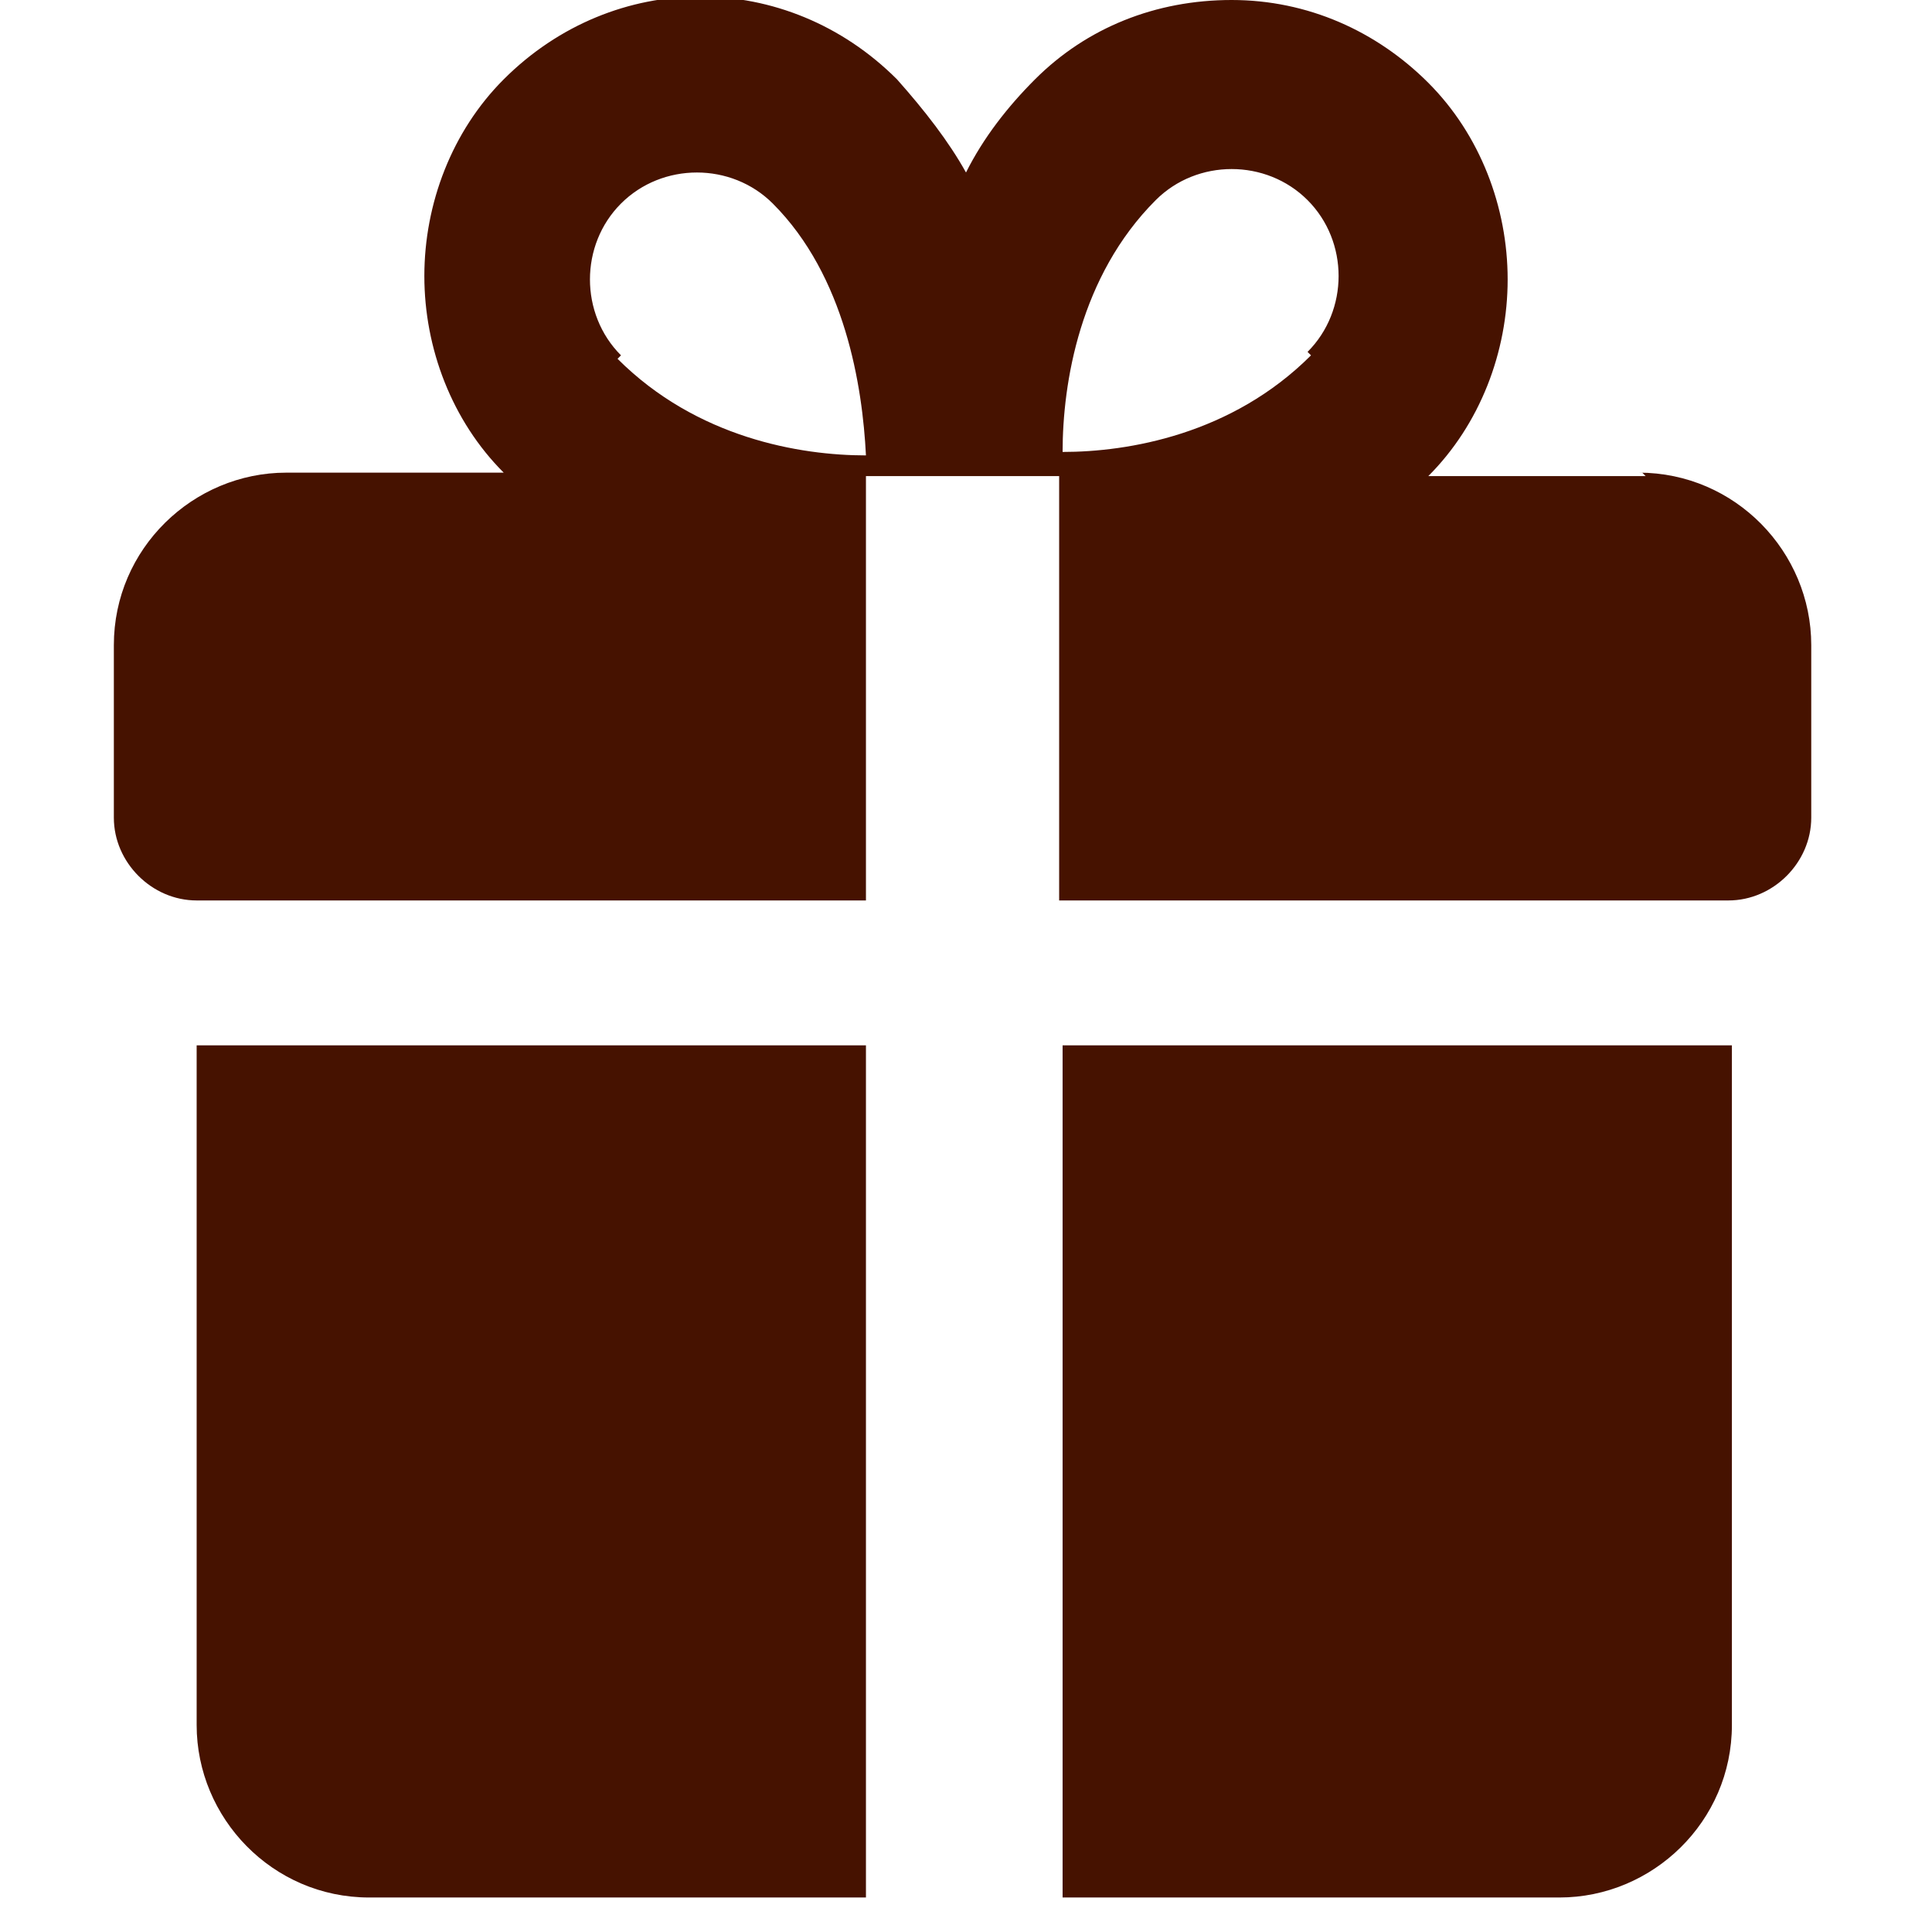
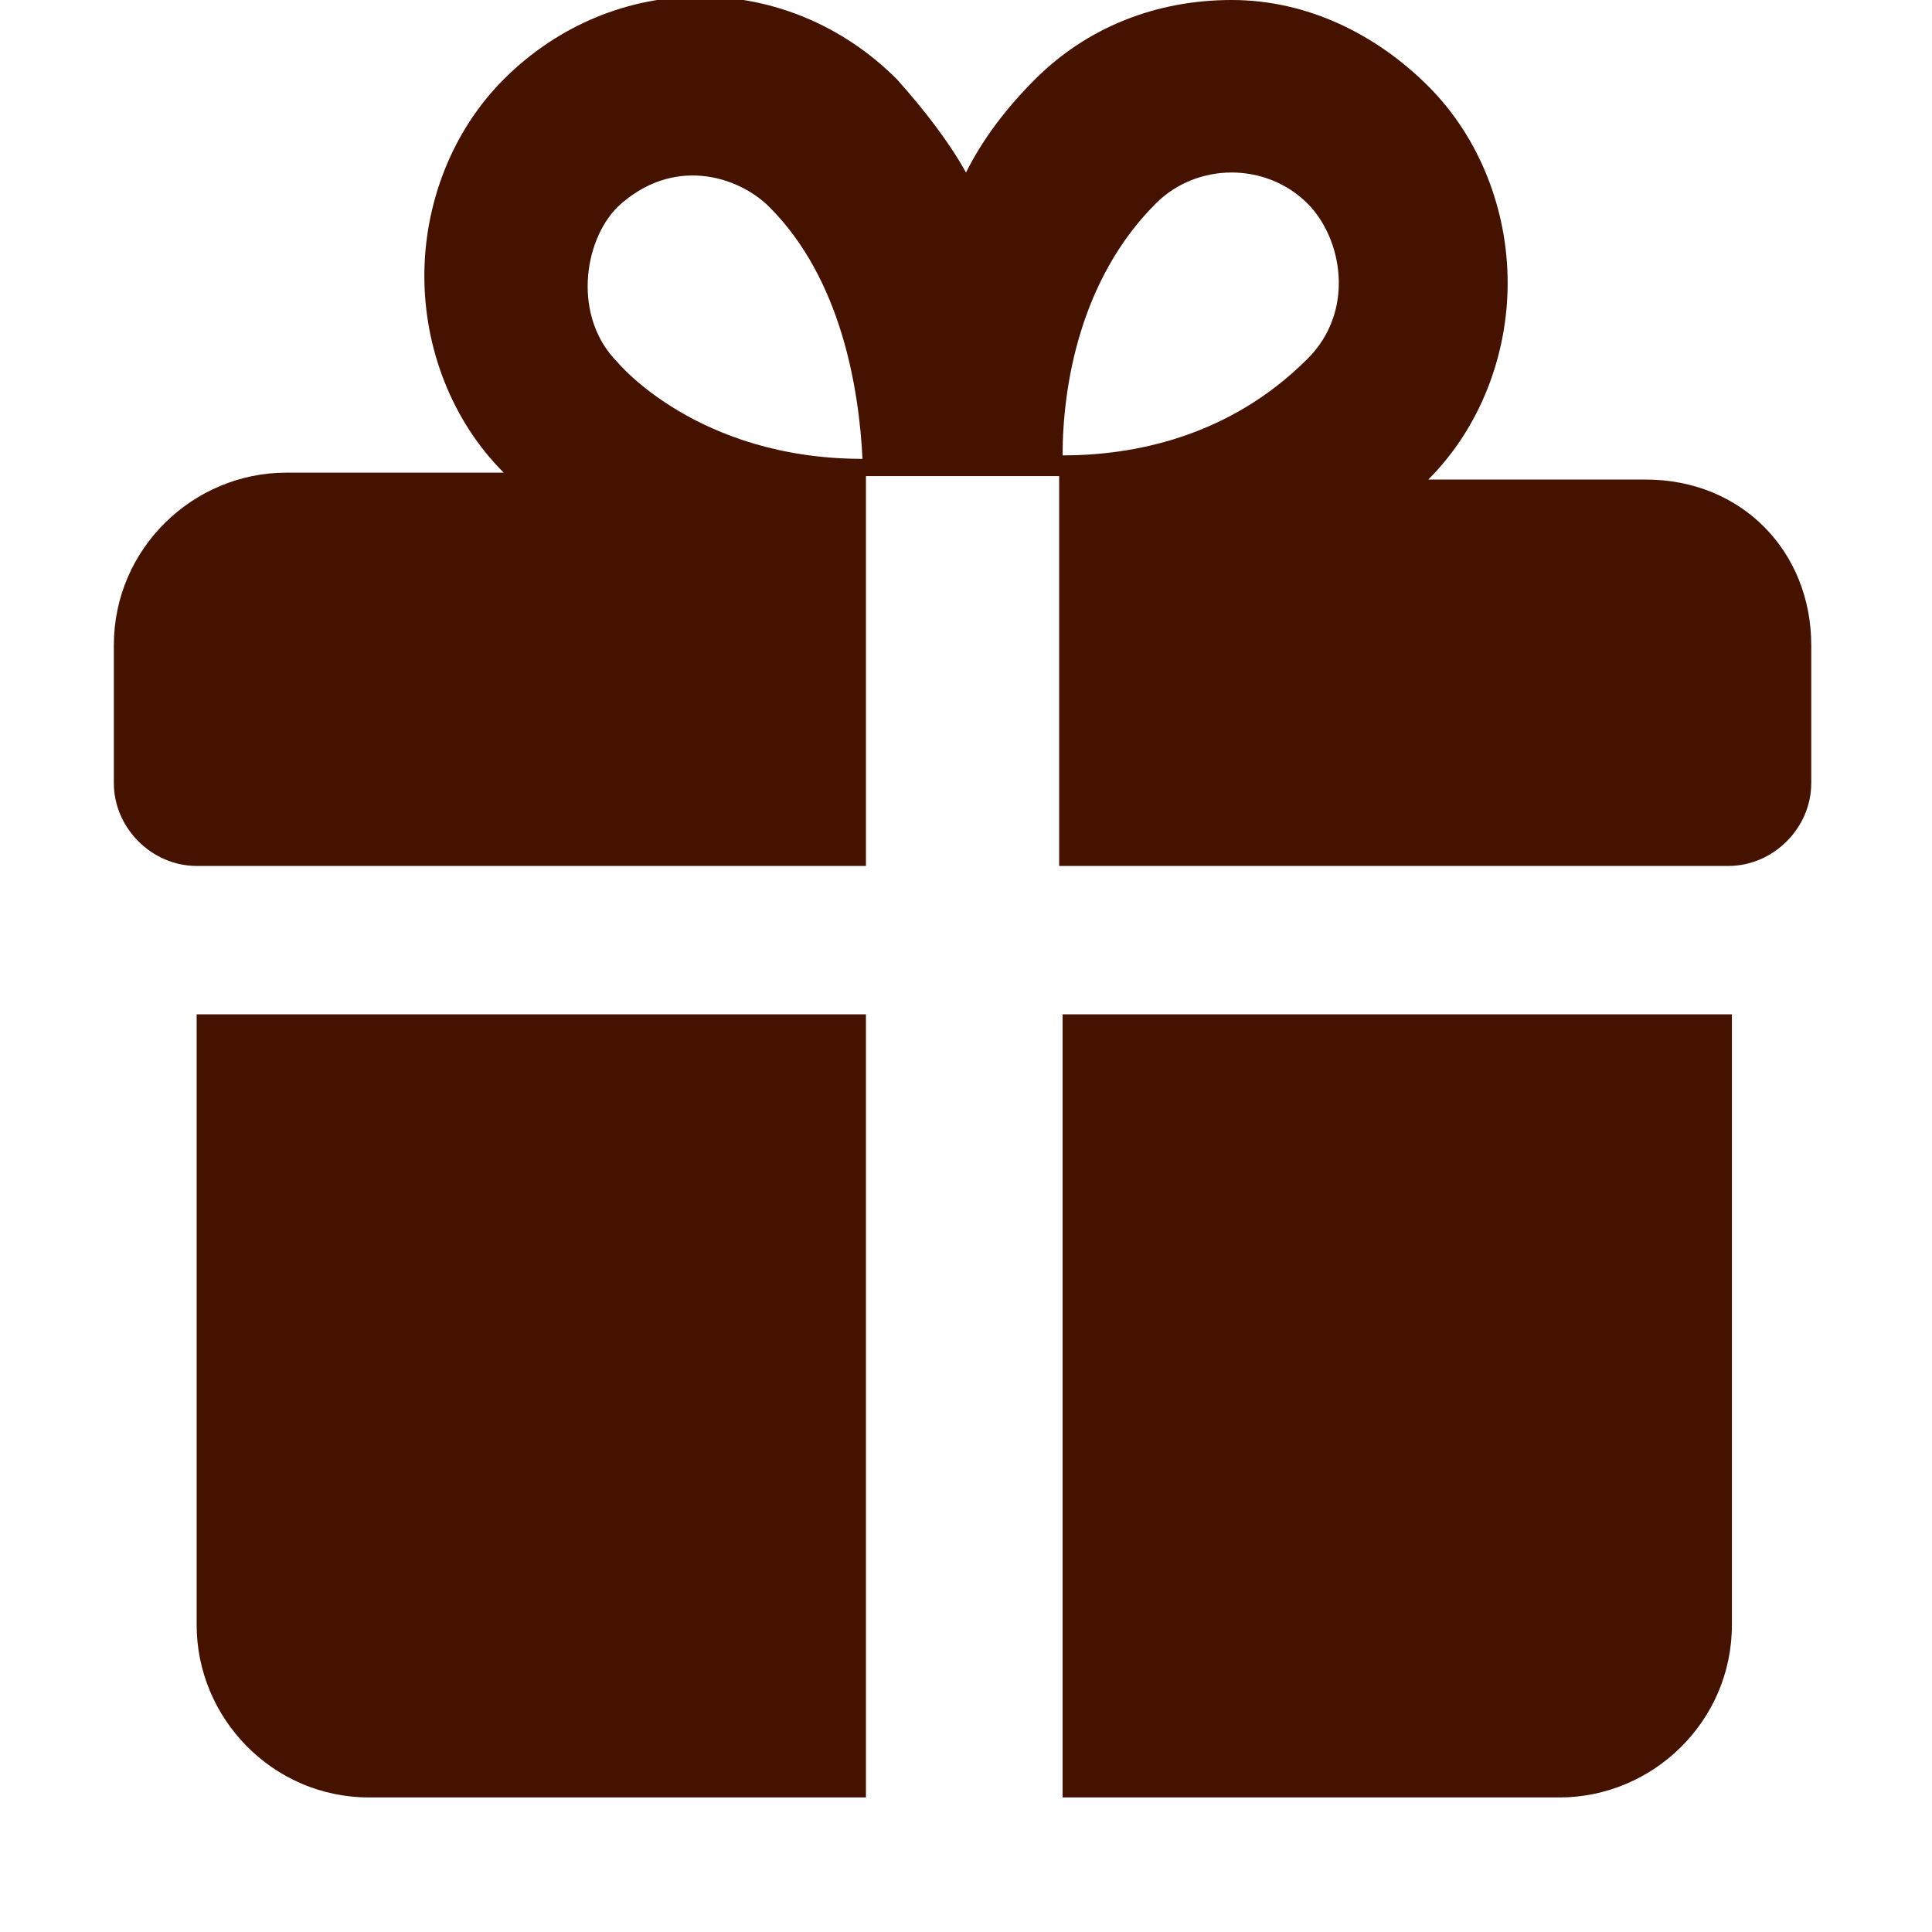
<svg xmlns="http://www.w3.org/2000/svg" id="Layer_1" version="1.1" viewBox="0 0 56 56">
  <defs>
    <style>
      .st0 {
        fill: #461200;
      }
    </style>
  </defs>
-   <path class="st0" d="M47.7,13.8h-6.3c1.5-1.5,2.3-3.6,2.3-5.7s-.8-4.2-2.3-5.7S37.9,0,35.7,0s-4.2.8-5.7,2.3c-.8.8-1.5,1.7-2,2.7-.5-.9-1.2-1.8-2-2.7-3.2-3.2-8.2-3.2-11.4,0-1.5,1.5-2.3,3.6-2.3,5.7s.8,4.2,2.3,5.7h-6.3c-2.7,0-5,2.2-5,5v5c0,1.3,1.1,2.4,2.4,2.4h19.4v-12.3h5.6v12.3h19.4c1.3,0,2.4-1.1,2.4-2.4v-5c0-2.7-2.2-5-5-5h.1ZM18,10.3c-.6-.6-.9-1.4-.9-2.2s.3-1.6.9-2.2,1.4-.9,2.2-.9,1.6.3,2.2.9c2.1,2.1,2.6,5.3,2.7,7.3-1.9,0-4.9-.5-7.2-2.8ZM38,10.3c-2.3,2.3-5.3,2.8-7.2,2.8,0-2,.5-5.1,2.7-7.3.6-.6,1.4-.9,2.2-.9s1.6.3,2.2.9c.6.6.9,1.4.9,2.2s-.3,1.6-.9,2.2Z" />
+   <path class="st0" d="M47.7,13.9h-6.3c1.5-1.5,2.3-3.6,2.3-5.7s-.8-4.2-2.3-5.7-3.5-2.5-5.7-2.5-4.2.8-5.7,2.3c-.8.8-1.5,1.7-2,2.7-.5-.9-1.2-1.8-2-2.7-3.2-3.2-8.2-3.2-11.4,0-1.5,1.5-2.3,3.6-2.3,5.7s.8,4.2,2.3,5.7h-6.3c-2.7,0-5,2.2-5,5v4c0,1.3,1.1,2.4,2.4,2.4h19.4v-11.3h5.6v11.3h19.4c1.3,0,2.4-1.1,2.4-2.4v-4c0-2.7-2-4.8-4.8-4.8ZM17.9,10.5c-1.3-1.3-1-3.5,0-4.5,1.6-1.5,3.5-.9,4.4,0,2.1,2.1,2.6,5.3,2.7,7.3-4.8,0-7.1-2.8-7.1-2.8ZM37.9,10.4c-2.3,2.3-5.1,2.8-7.1,2.8,0-2,.5-5.1,2.7-7.3.6-.6,1.4-.9,2.2-.9s1.6.3,2.2.9c1,1,1.4,3.1,0,4.5Z" />
  <g>
-     <path class="st0" d="M25.2,30.3H5.7v19.7c0,2.7,2.2,5,5,5h14.4v-24.7Z" />
-     <path class="st0" d="M30.8,30.3v24.7h14.4c2.7,0,5-2.2,5-5v-19.7s-19.4,0-19.4,0Z" />
+     <path class="st0" d="M25.2,29.4H5.7v17.7c0,2.7,2.2,5,5,5h14.4v-22.7s.1,0,.1,0Z" />
+     <path class="st0" d="M30.8,29.4v22.7h14.4c2.7,0,5-2.2,5-5v-17.7s-19.4,0-19.4,0Z" />
  </g>
</svg>
